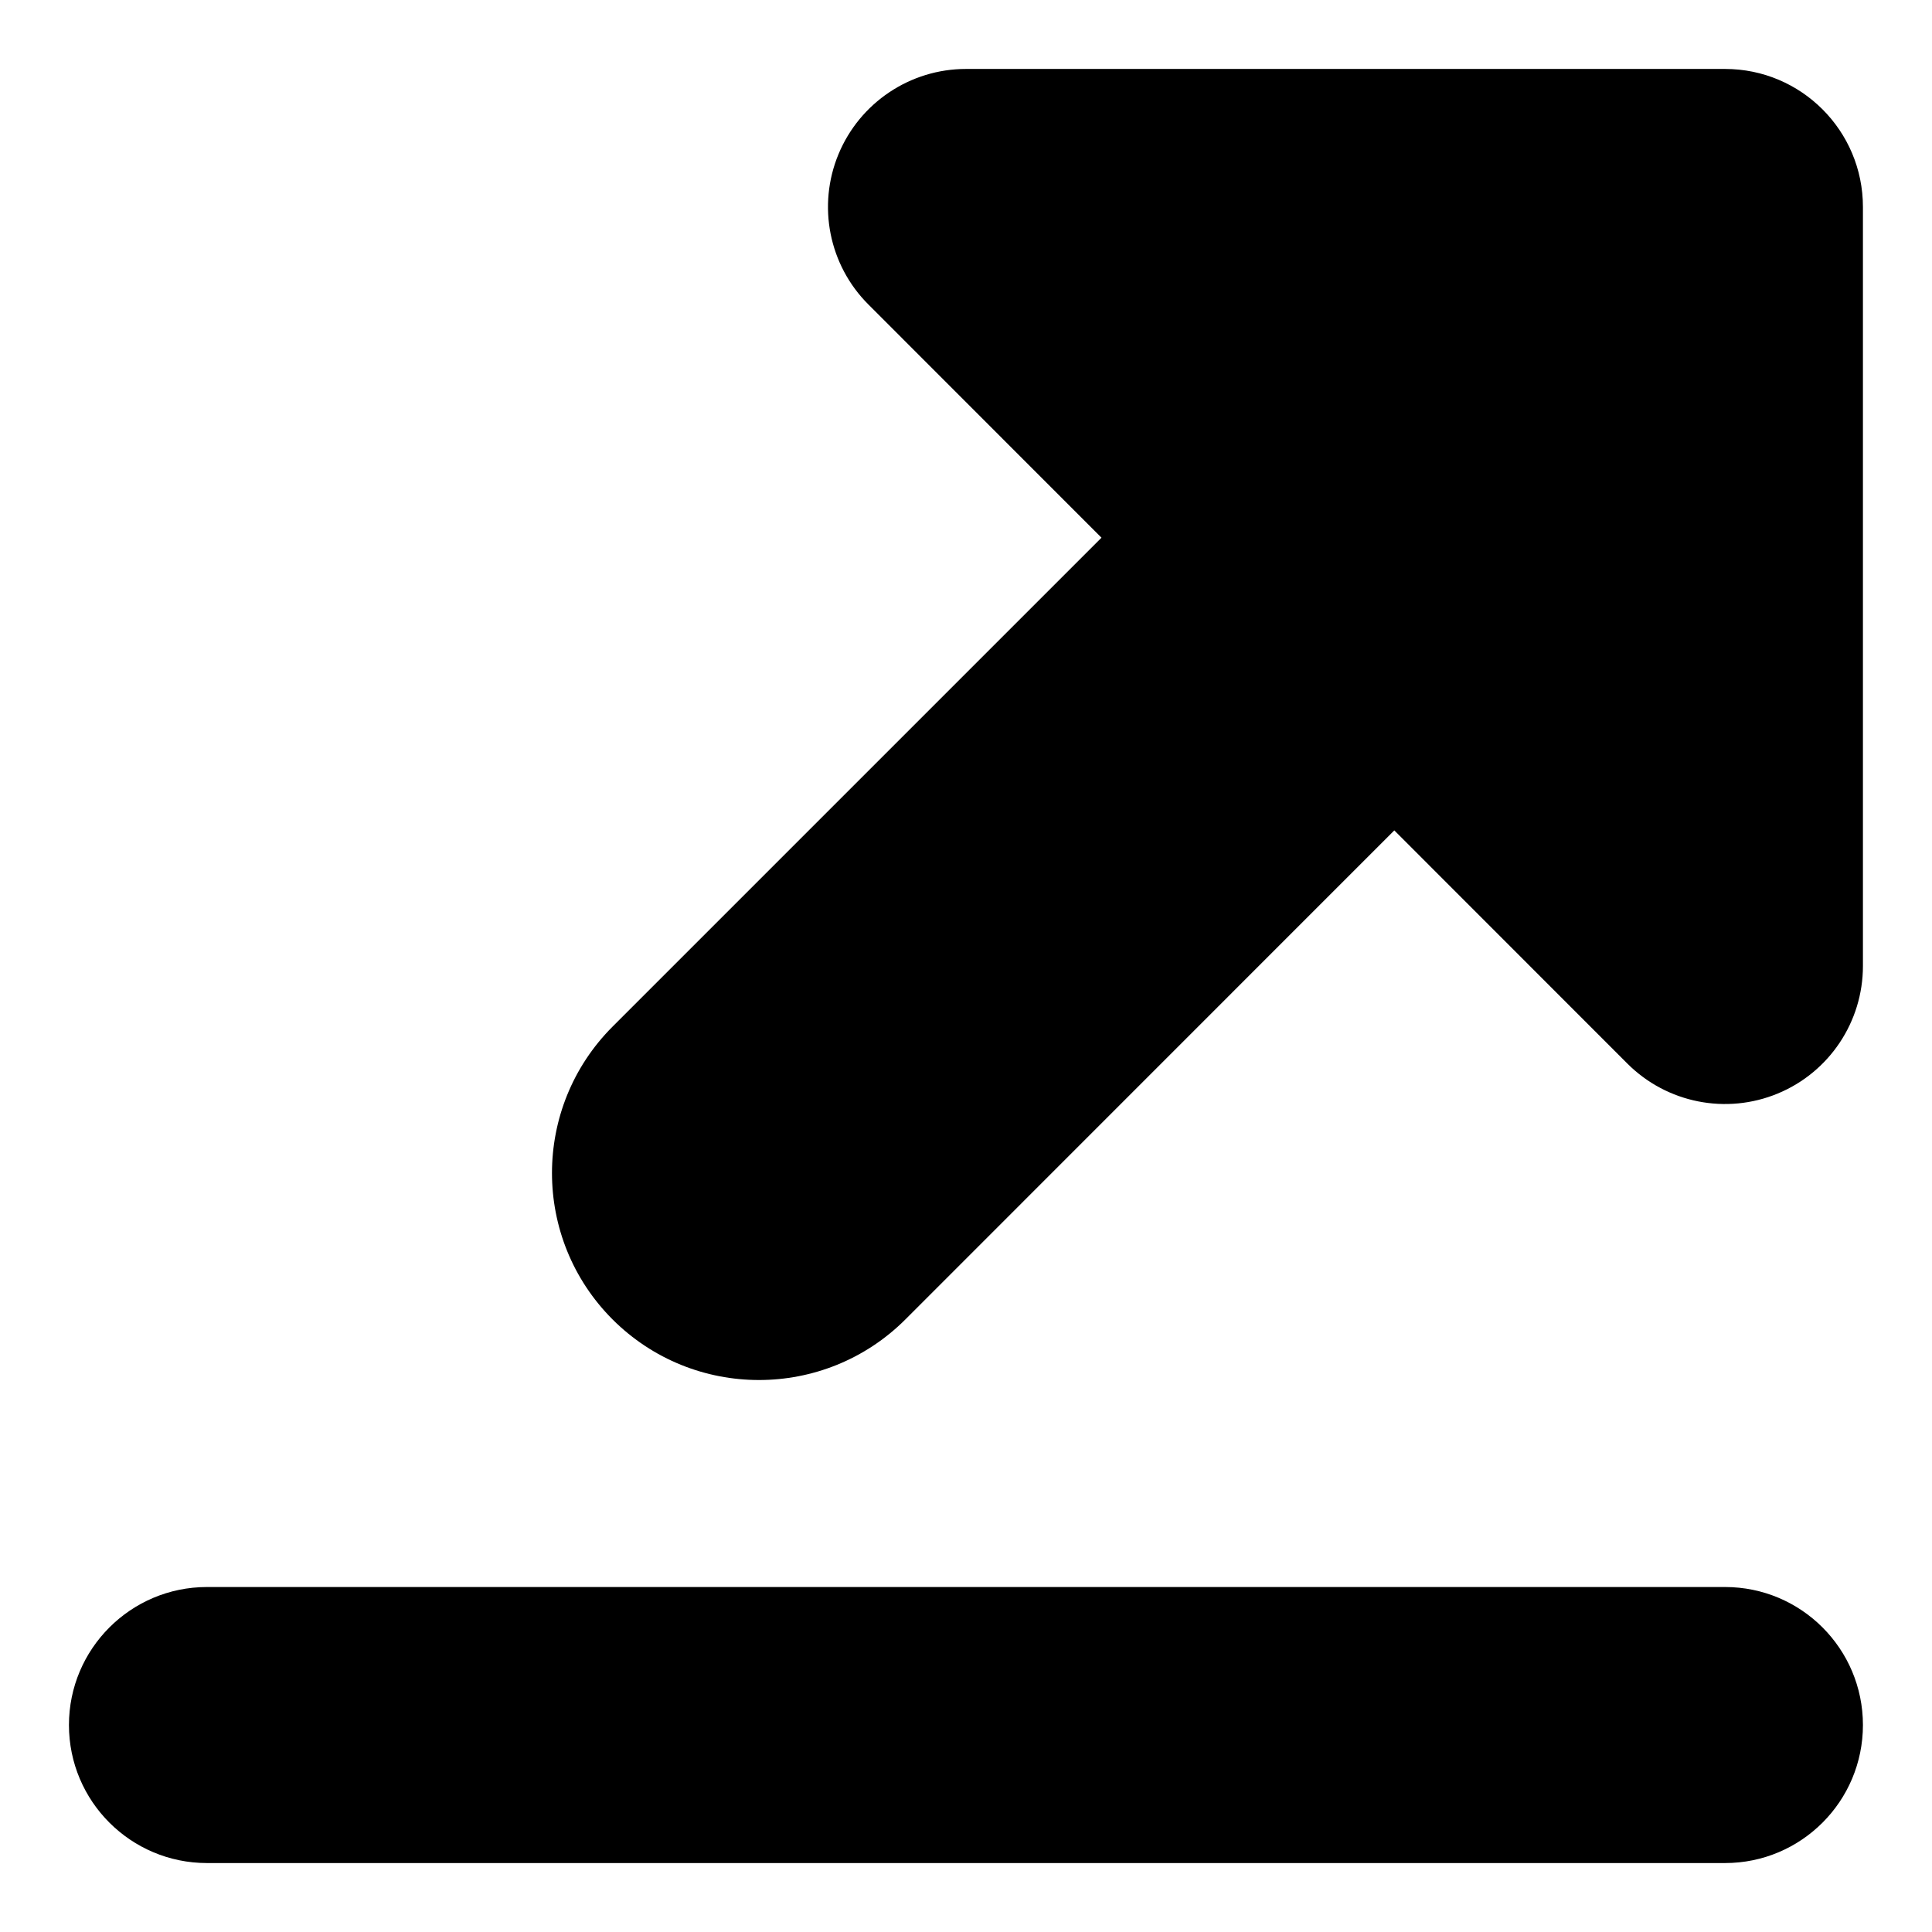
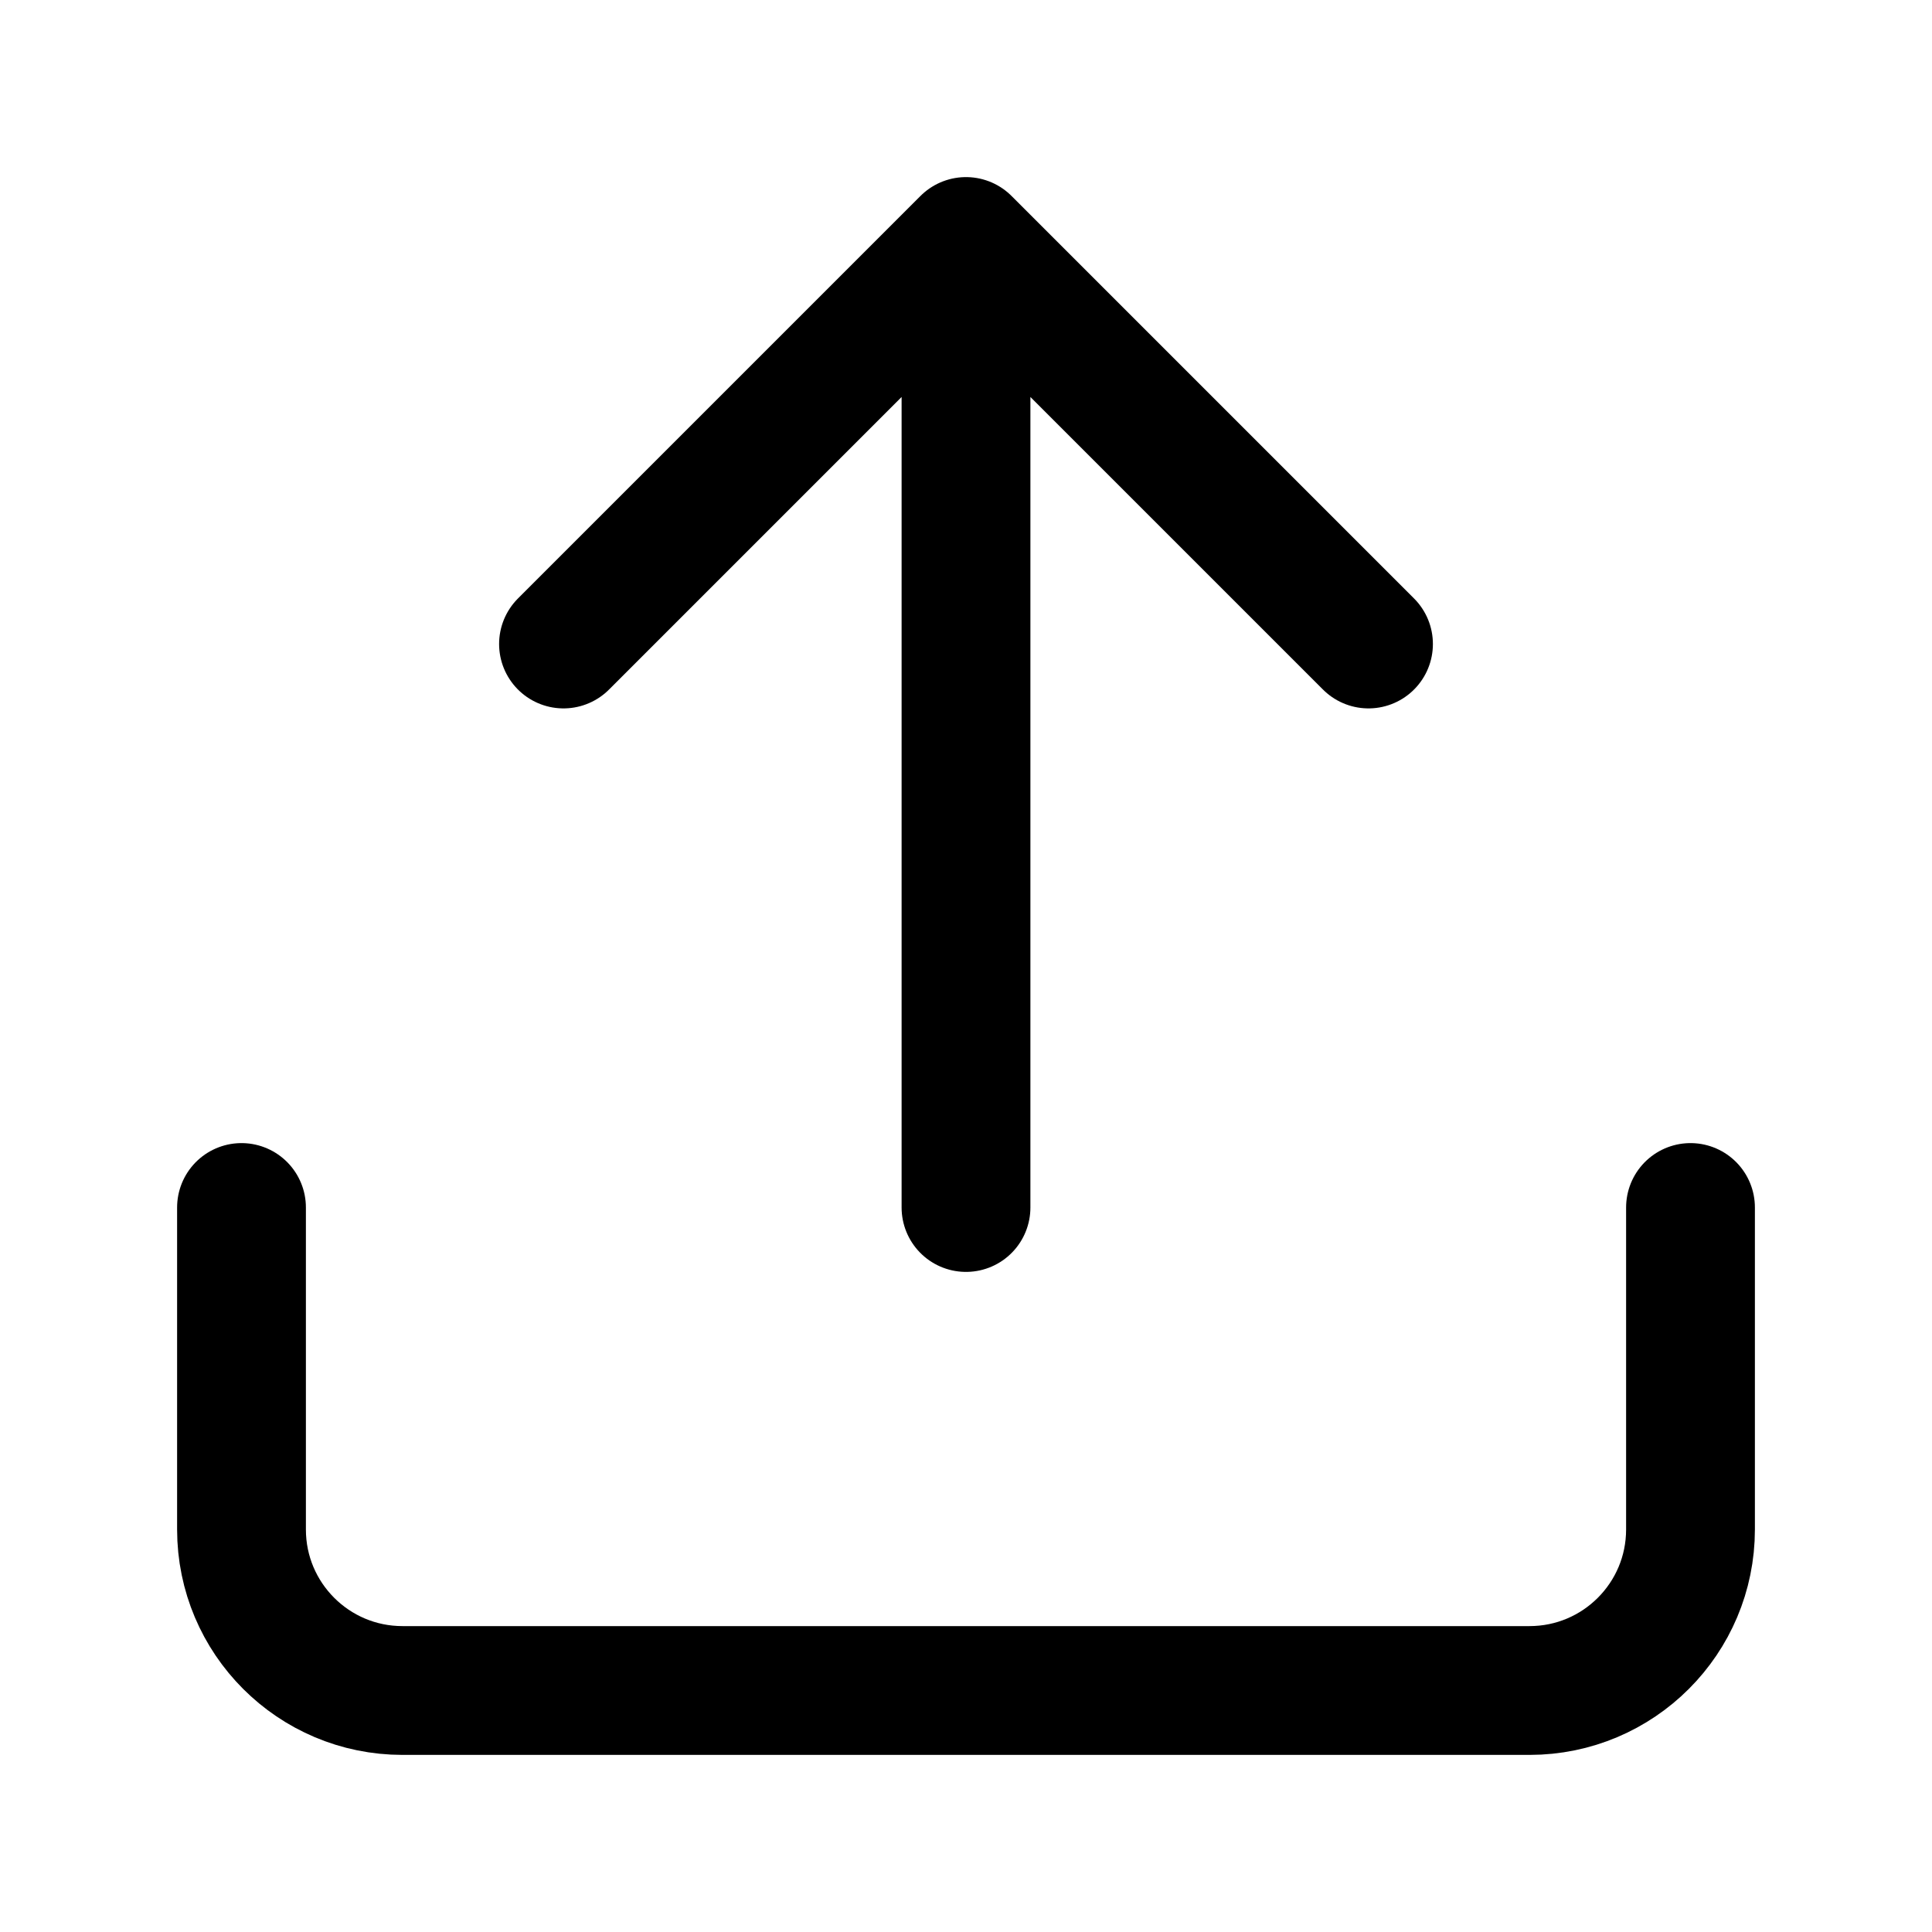
- <svg xmlns="http://www.w3.org/2000/svg" width="16" height="16" viewBox="0 0 16 16" fill="none">
-   <path fill-rule="evenodd" clip-rule="evenodd" d="M14.286 15.429C14.917 15.429 15.428 14.917 15.428 14.286C15.428 13.655 14.917 13.143 14.286 13.143H1.714C1.083 13.143 0.571 13.655 0.571 14.286C0.571 14.917 1.083 15.429 1.714 15.429H14.286ZM5.073 8.502C4.404 9.172 4.404 10.257 5.073 10.927C5.743 11.596 6.828 11.596 7.498 10.927L11.547 6.877L13.477 8.808C13.804 9.135 14.296 9.233 14.723 9.056C15.15 8.879 15.428 8.462 15.428 8V1.714C15.428 1.083 14.917 0.571 14.286 0.571H8C7.538 0.571 7.121 0.85 6.944 1.277C6.767 1.704 6.865 2.196 7.192 2.522L9.122 4.453L5.073 8.502Z" fill="currentColor" />
+ <svg xmlns="http://www.w3.org/2000/svg" class="i" width="16" height="16" viewBox="0 0 24 24" fill="none" stroke="currentColor" stroke-width="1.6" stroke-linecap="round" stroke-linejoin="round" aria-hidden="true" focusable="false">
+   <path d="M21 15v4a2 2 0 0 1-2 2H5a2 2 0 0 1-2-2v-4" />
+   <path d="m17 8-5-5-5 5M12 3v12" />
</svg>
